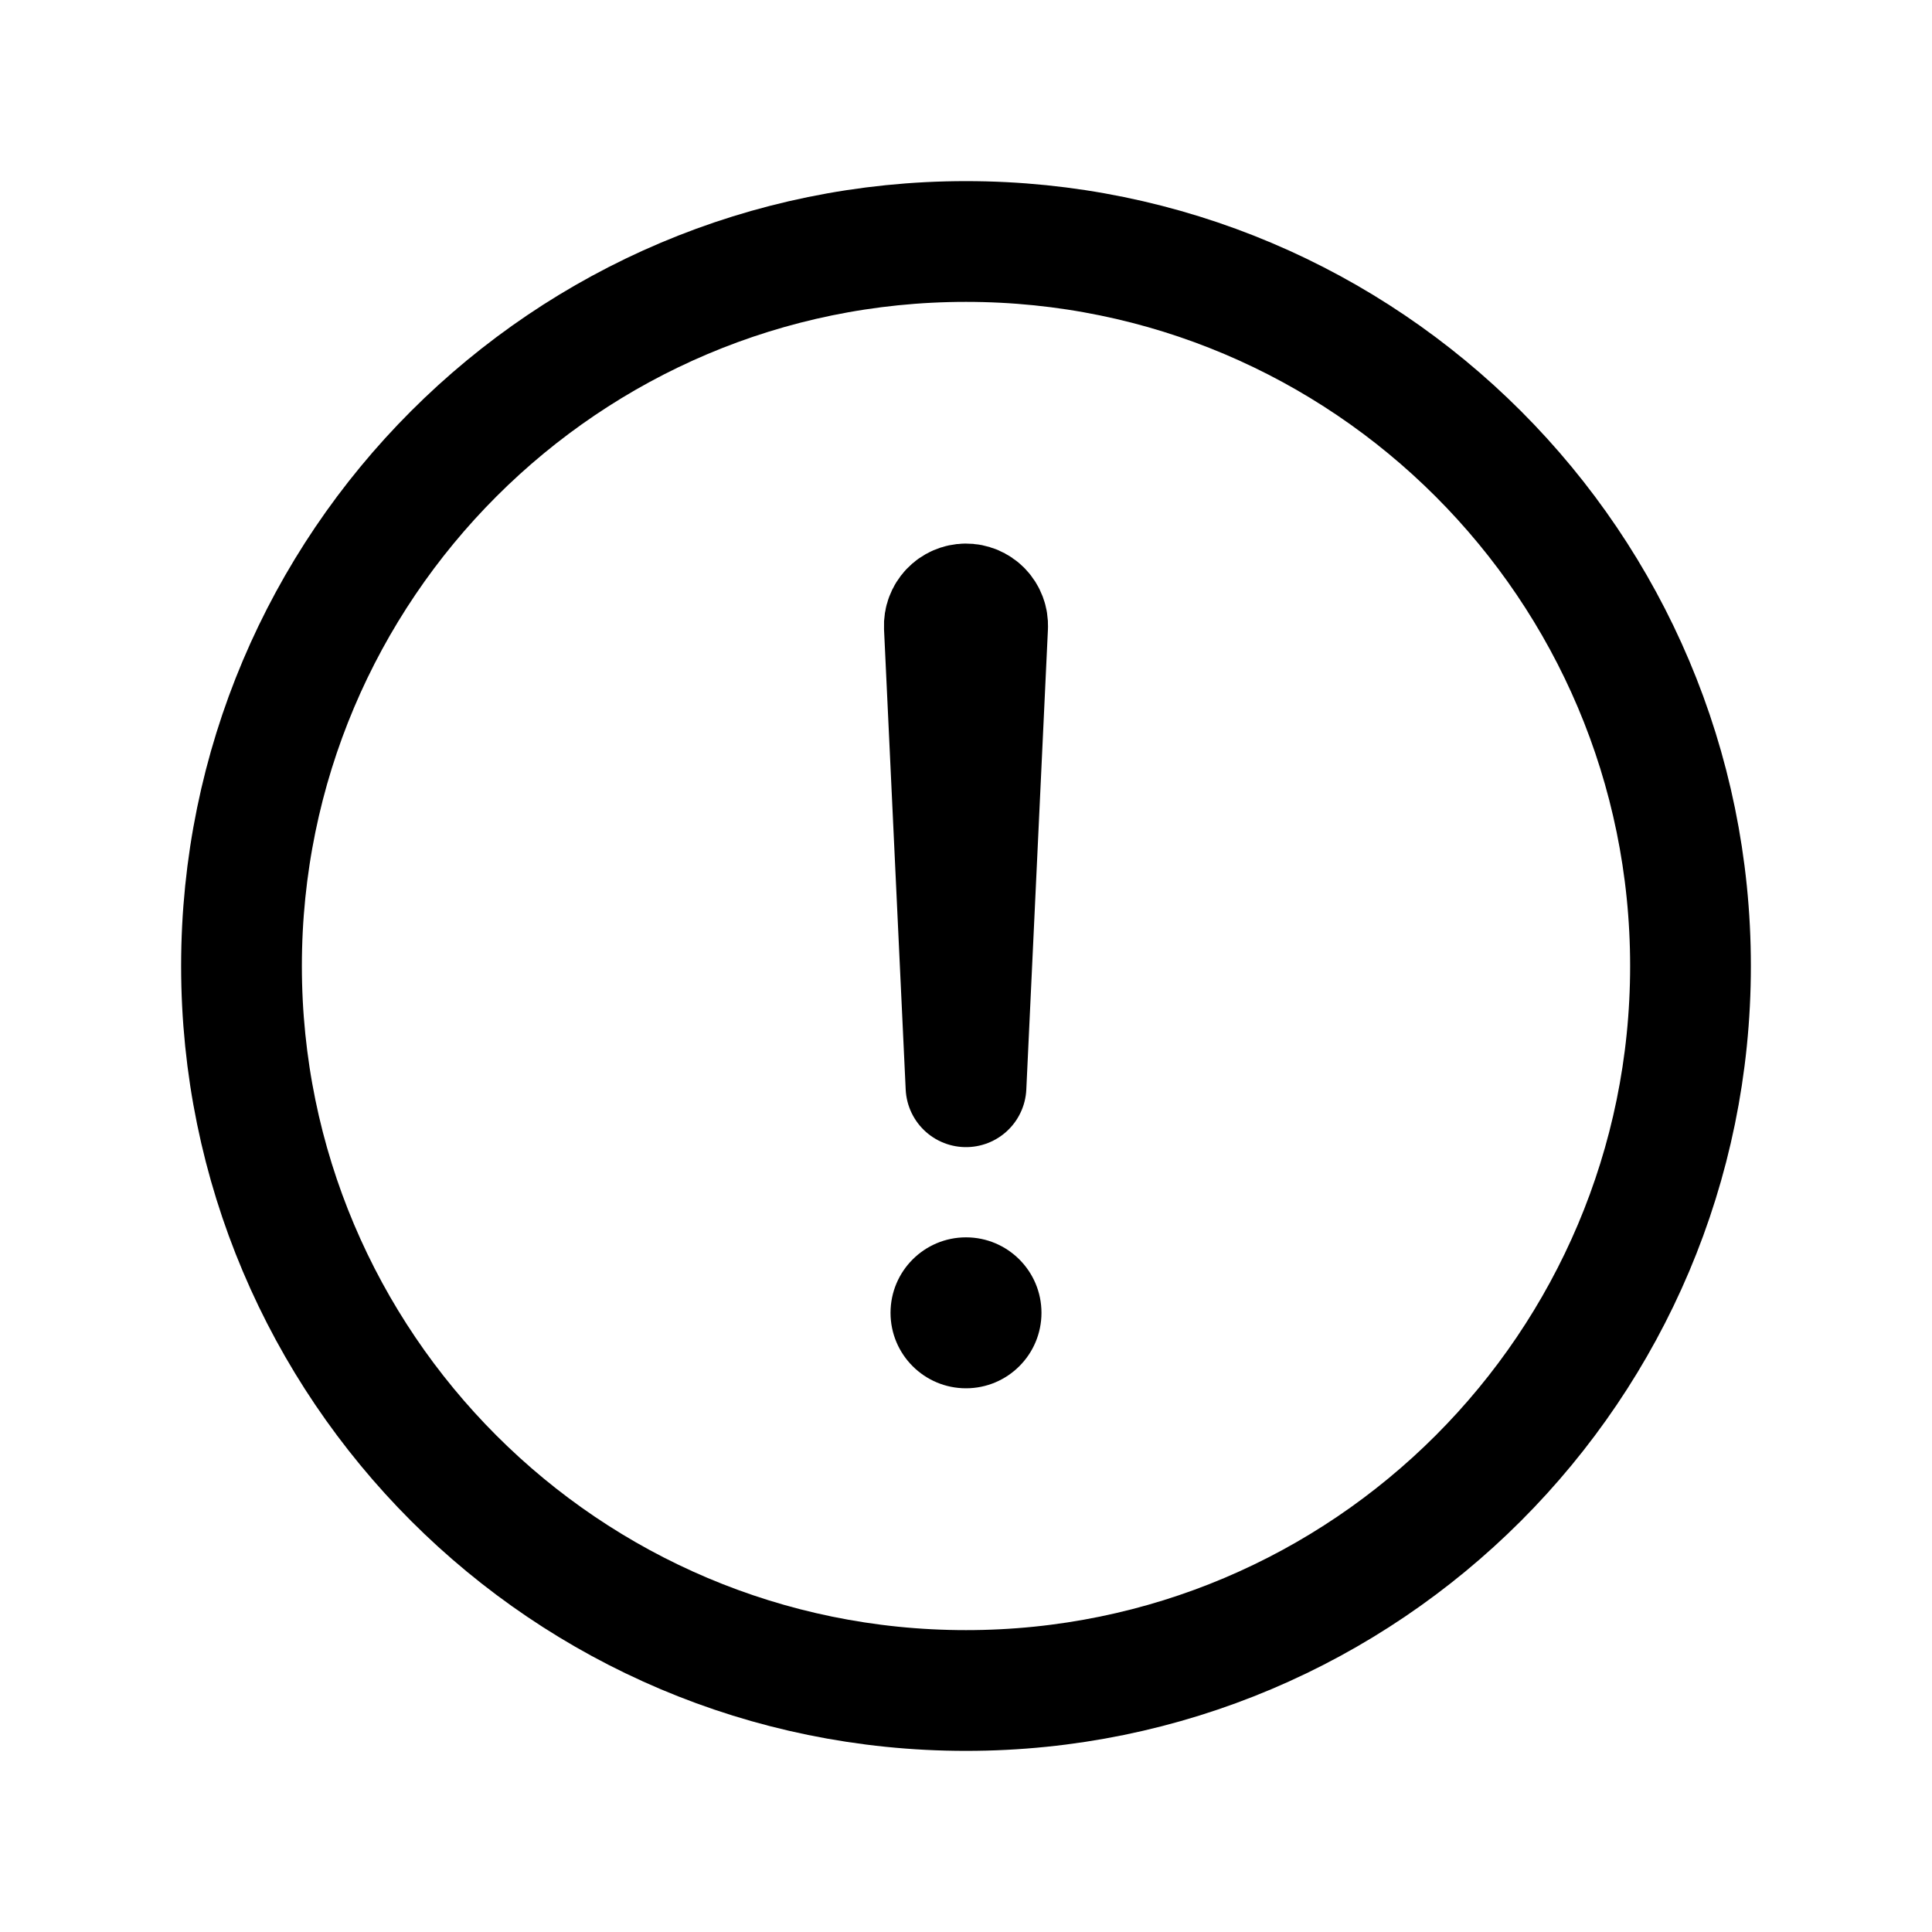
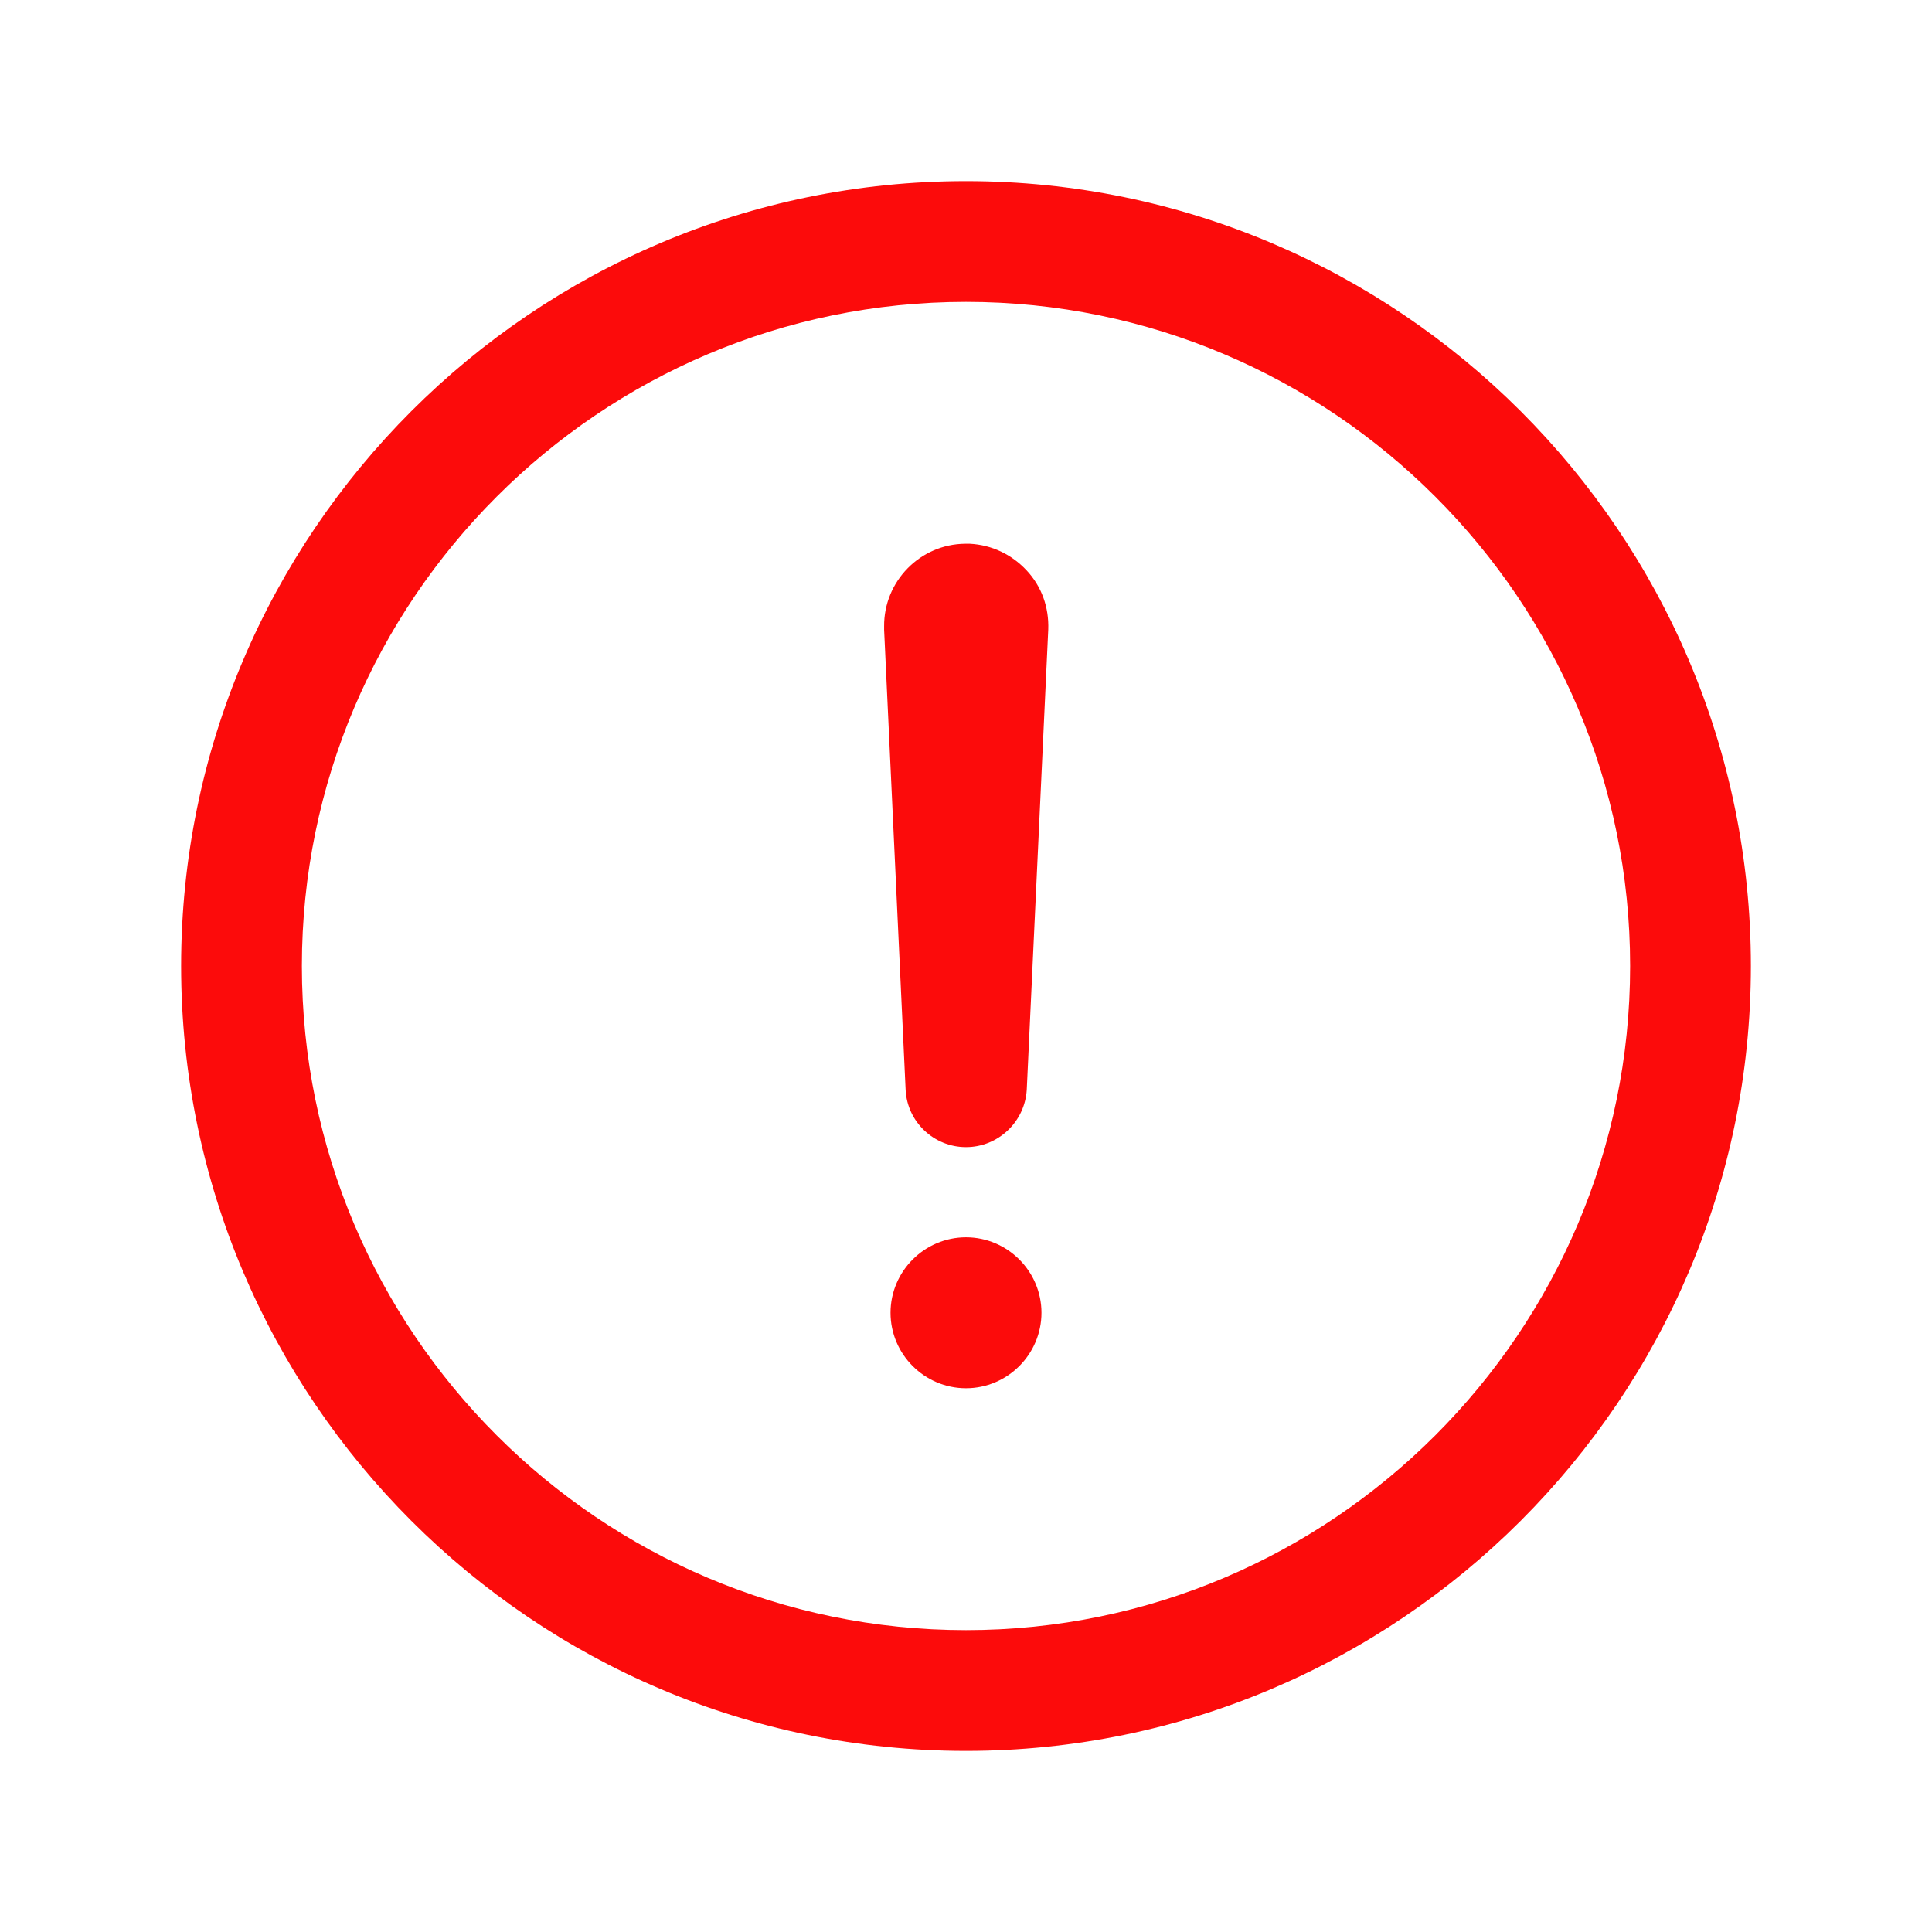
- <svg xmlns="http://www.w3.org/2000/svg" class="ionicon" viewBox="0 0 512 512">
-   <path d="M448 256c0-106-86-192-192-192S64 150 64 256s86 192 192 192 192-86 192-192z" fill="none" stroke="currentColor" stroke-miterlimit="10" stroke-width="32" />
-   <path d="M250.26 166.05L256 288l5.73-121.95a5.74 5.74 0 00-5.79-6h0a5.74 5.74 0 00-5.68 6z" fill="none" stroke="currentColor" stroke-linecap="round" stroke-linejoin="round" stroke-width="32" />
-   <path d="M256 367.91a20 20 0 1120-20 20 20 0 01-20 20z" />
+ <svg xmlns="http://www.w3.org/2000/svg" version="1.1" id="레이어_1" x="0px" y="0px" viewBox="0 0 512 512" style="enable-background:new 0 0 512 512;" xml:space="preserve">
+   <style type="text/css">
+ 	.st0{fill:#FC0B0B;}
+ </style>
+   <g>
+     <path class="st0" d="M256,464c-114.7,0-208-93.3-208-208S141.3,48,256,48s208,93.3,208,208S370.7,464,256,464z M256,80   c-97,0-176,79-176,176s79,176,176,176s176-79,176-176S353,80,256,80z" />
+   </g>
+   <g>
+     <path class="st0" d="M256,304c-8.5,0-15.6-6.7-16-15.2l-5.7-121.9c0,0,0,0,0-0.1c0-0.3,0-0.5,0-0.8c-0.1-11.9,9.5-21.8,21.5-21.9   c0.4,0,0.8,0,1.2,0c5.8,0.3,11.1,2.8,15.1,7.1s5.9,9.8,5.7,15.6l-5.7,122C271.6,297.3,264.5,304,256,304z M266.2,165.3   C266.2,165.3,266.2,165.3,266.2,165.3l0,0.1C266.2,165.3,266.2,165.3,266.2,165.3z" />
+   </g>
+   <g>
+     <path class="st0" d="M256,367.9c-11,0-20-9-20-20s9-20,20-20c11,0,20,9,20,20S267,367.9,256,367.9z" />
+   </g>
</svg>
